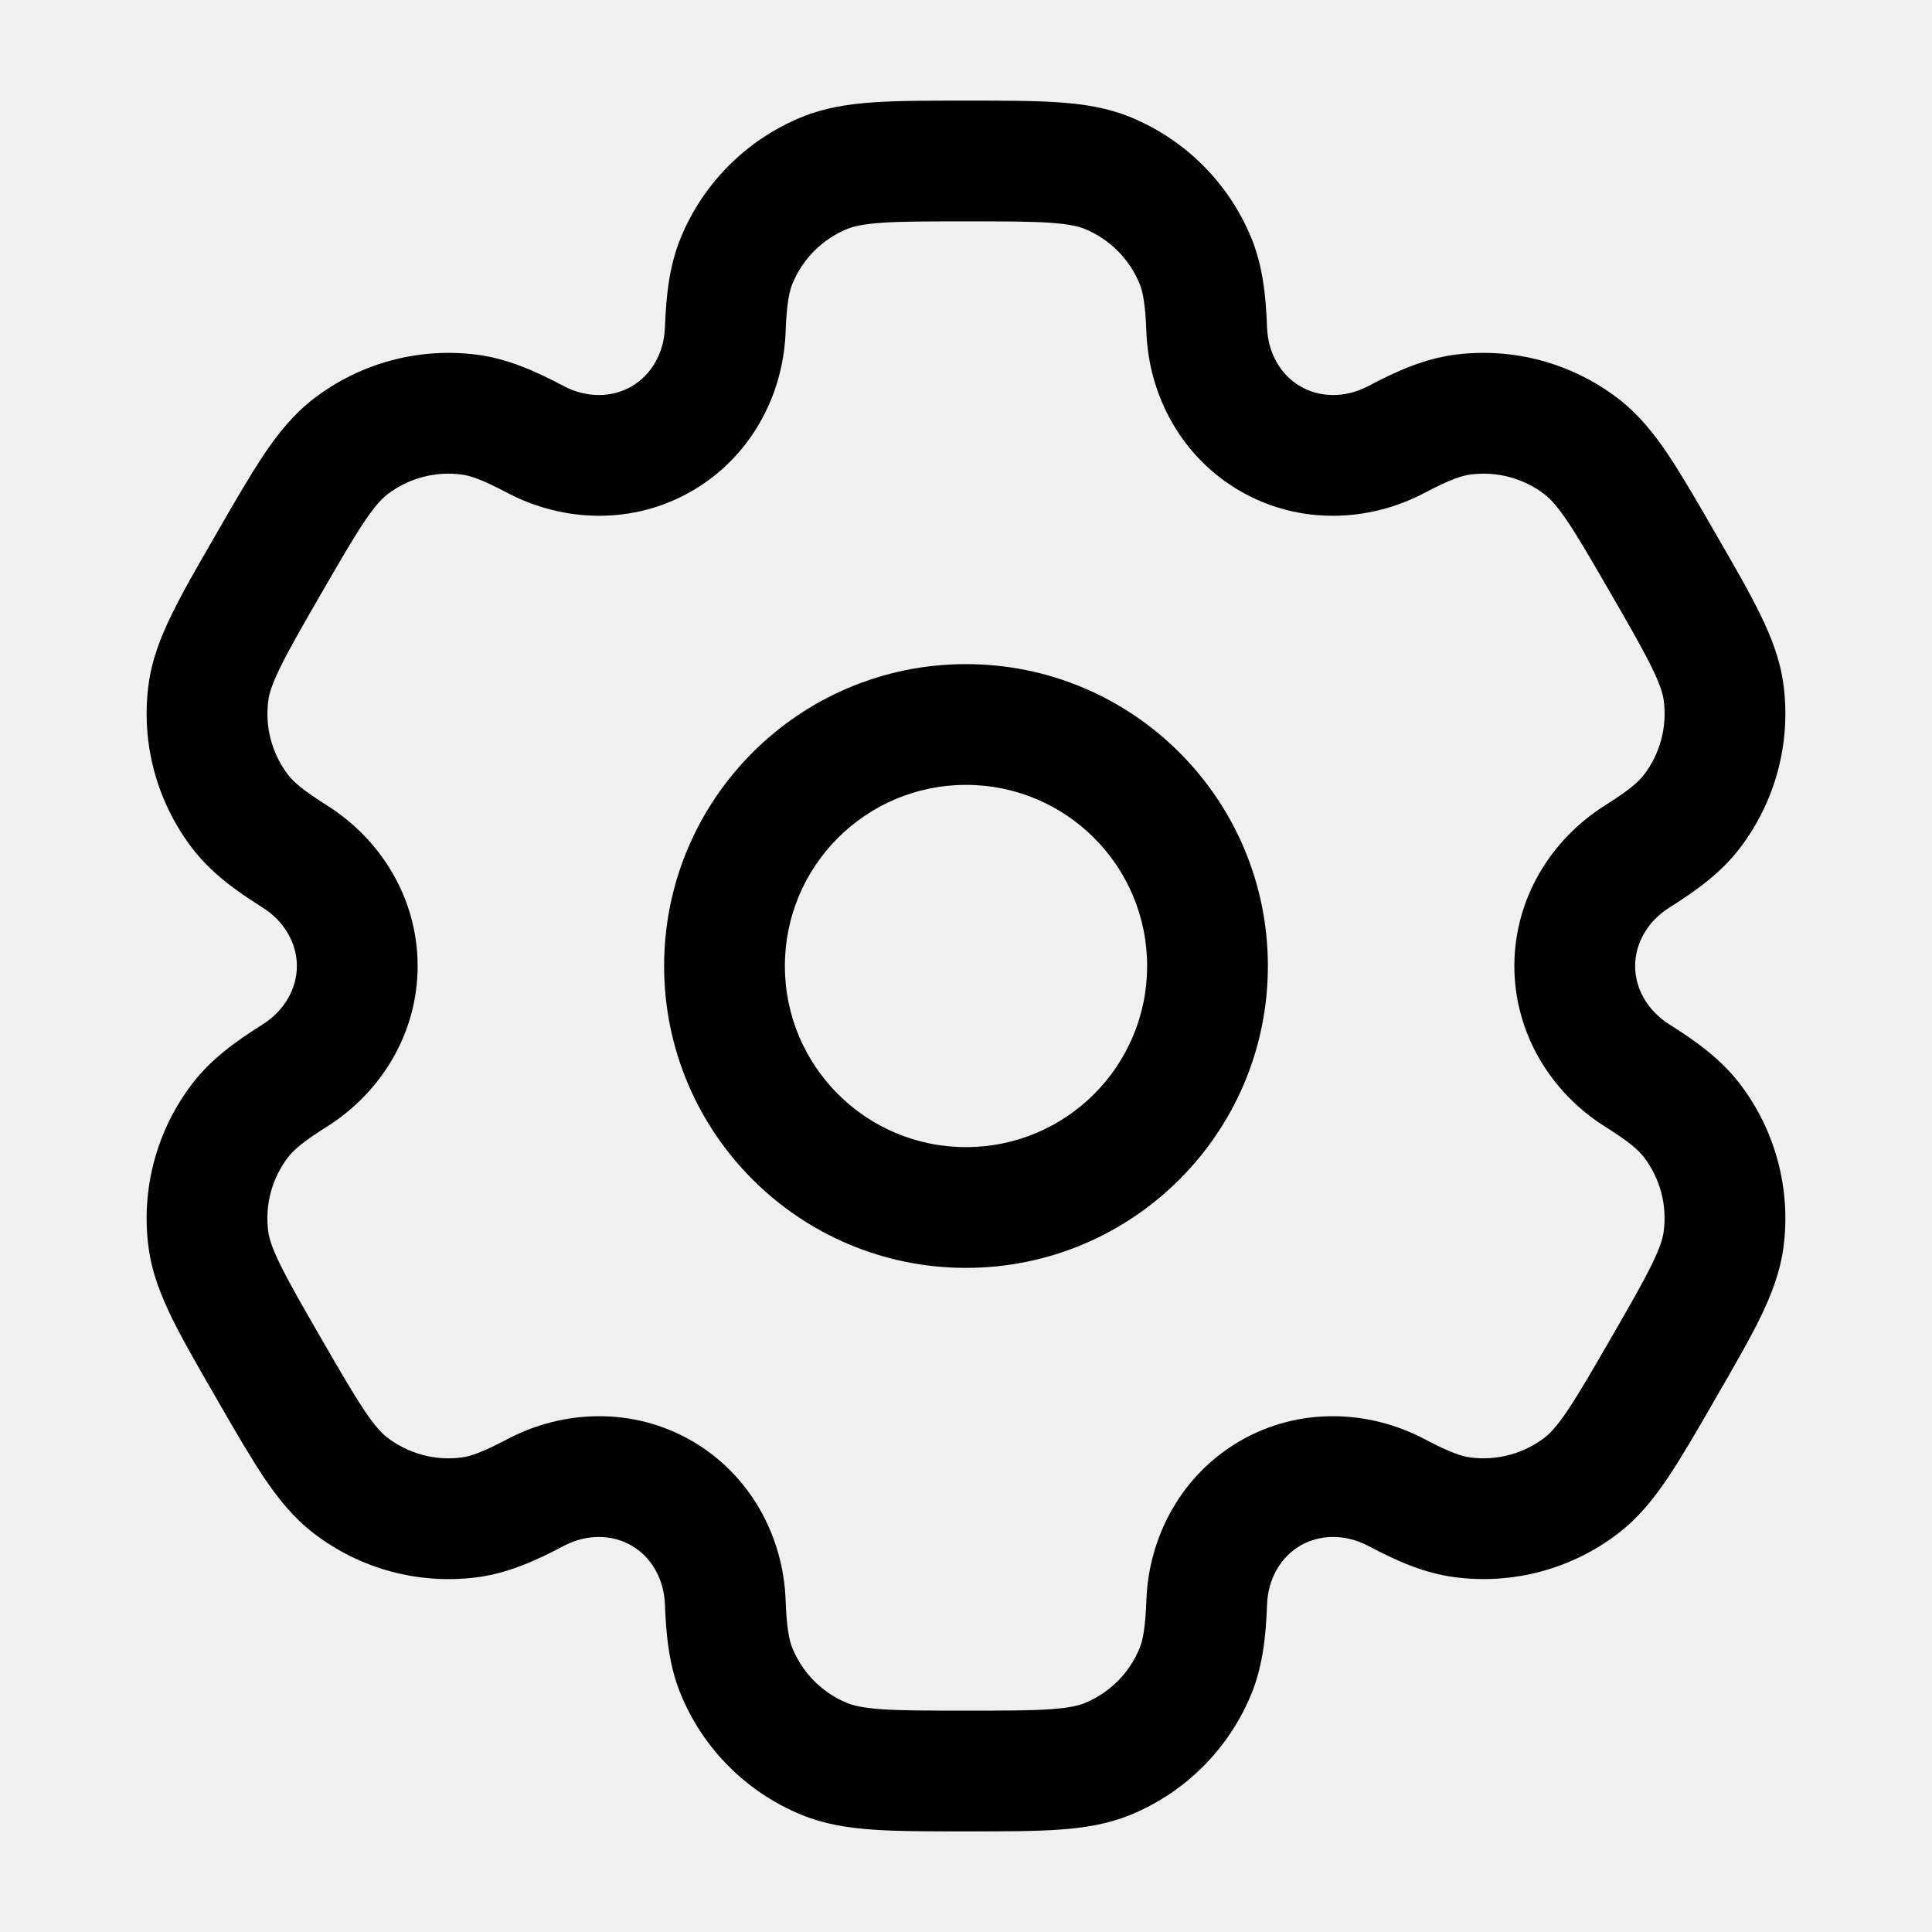
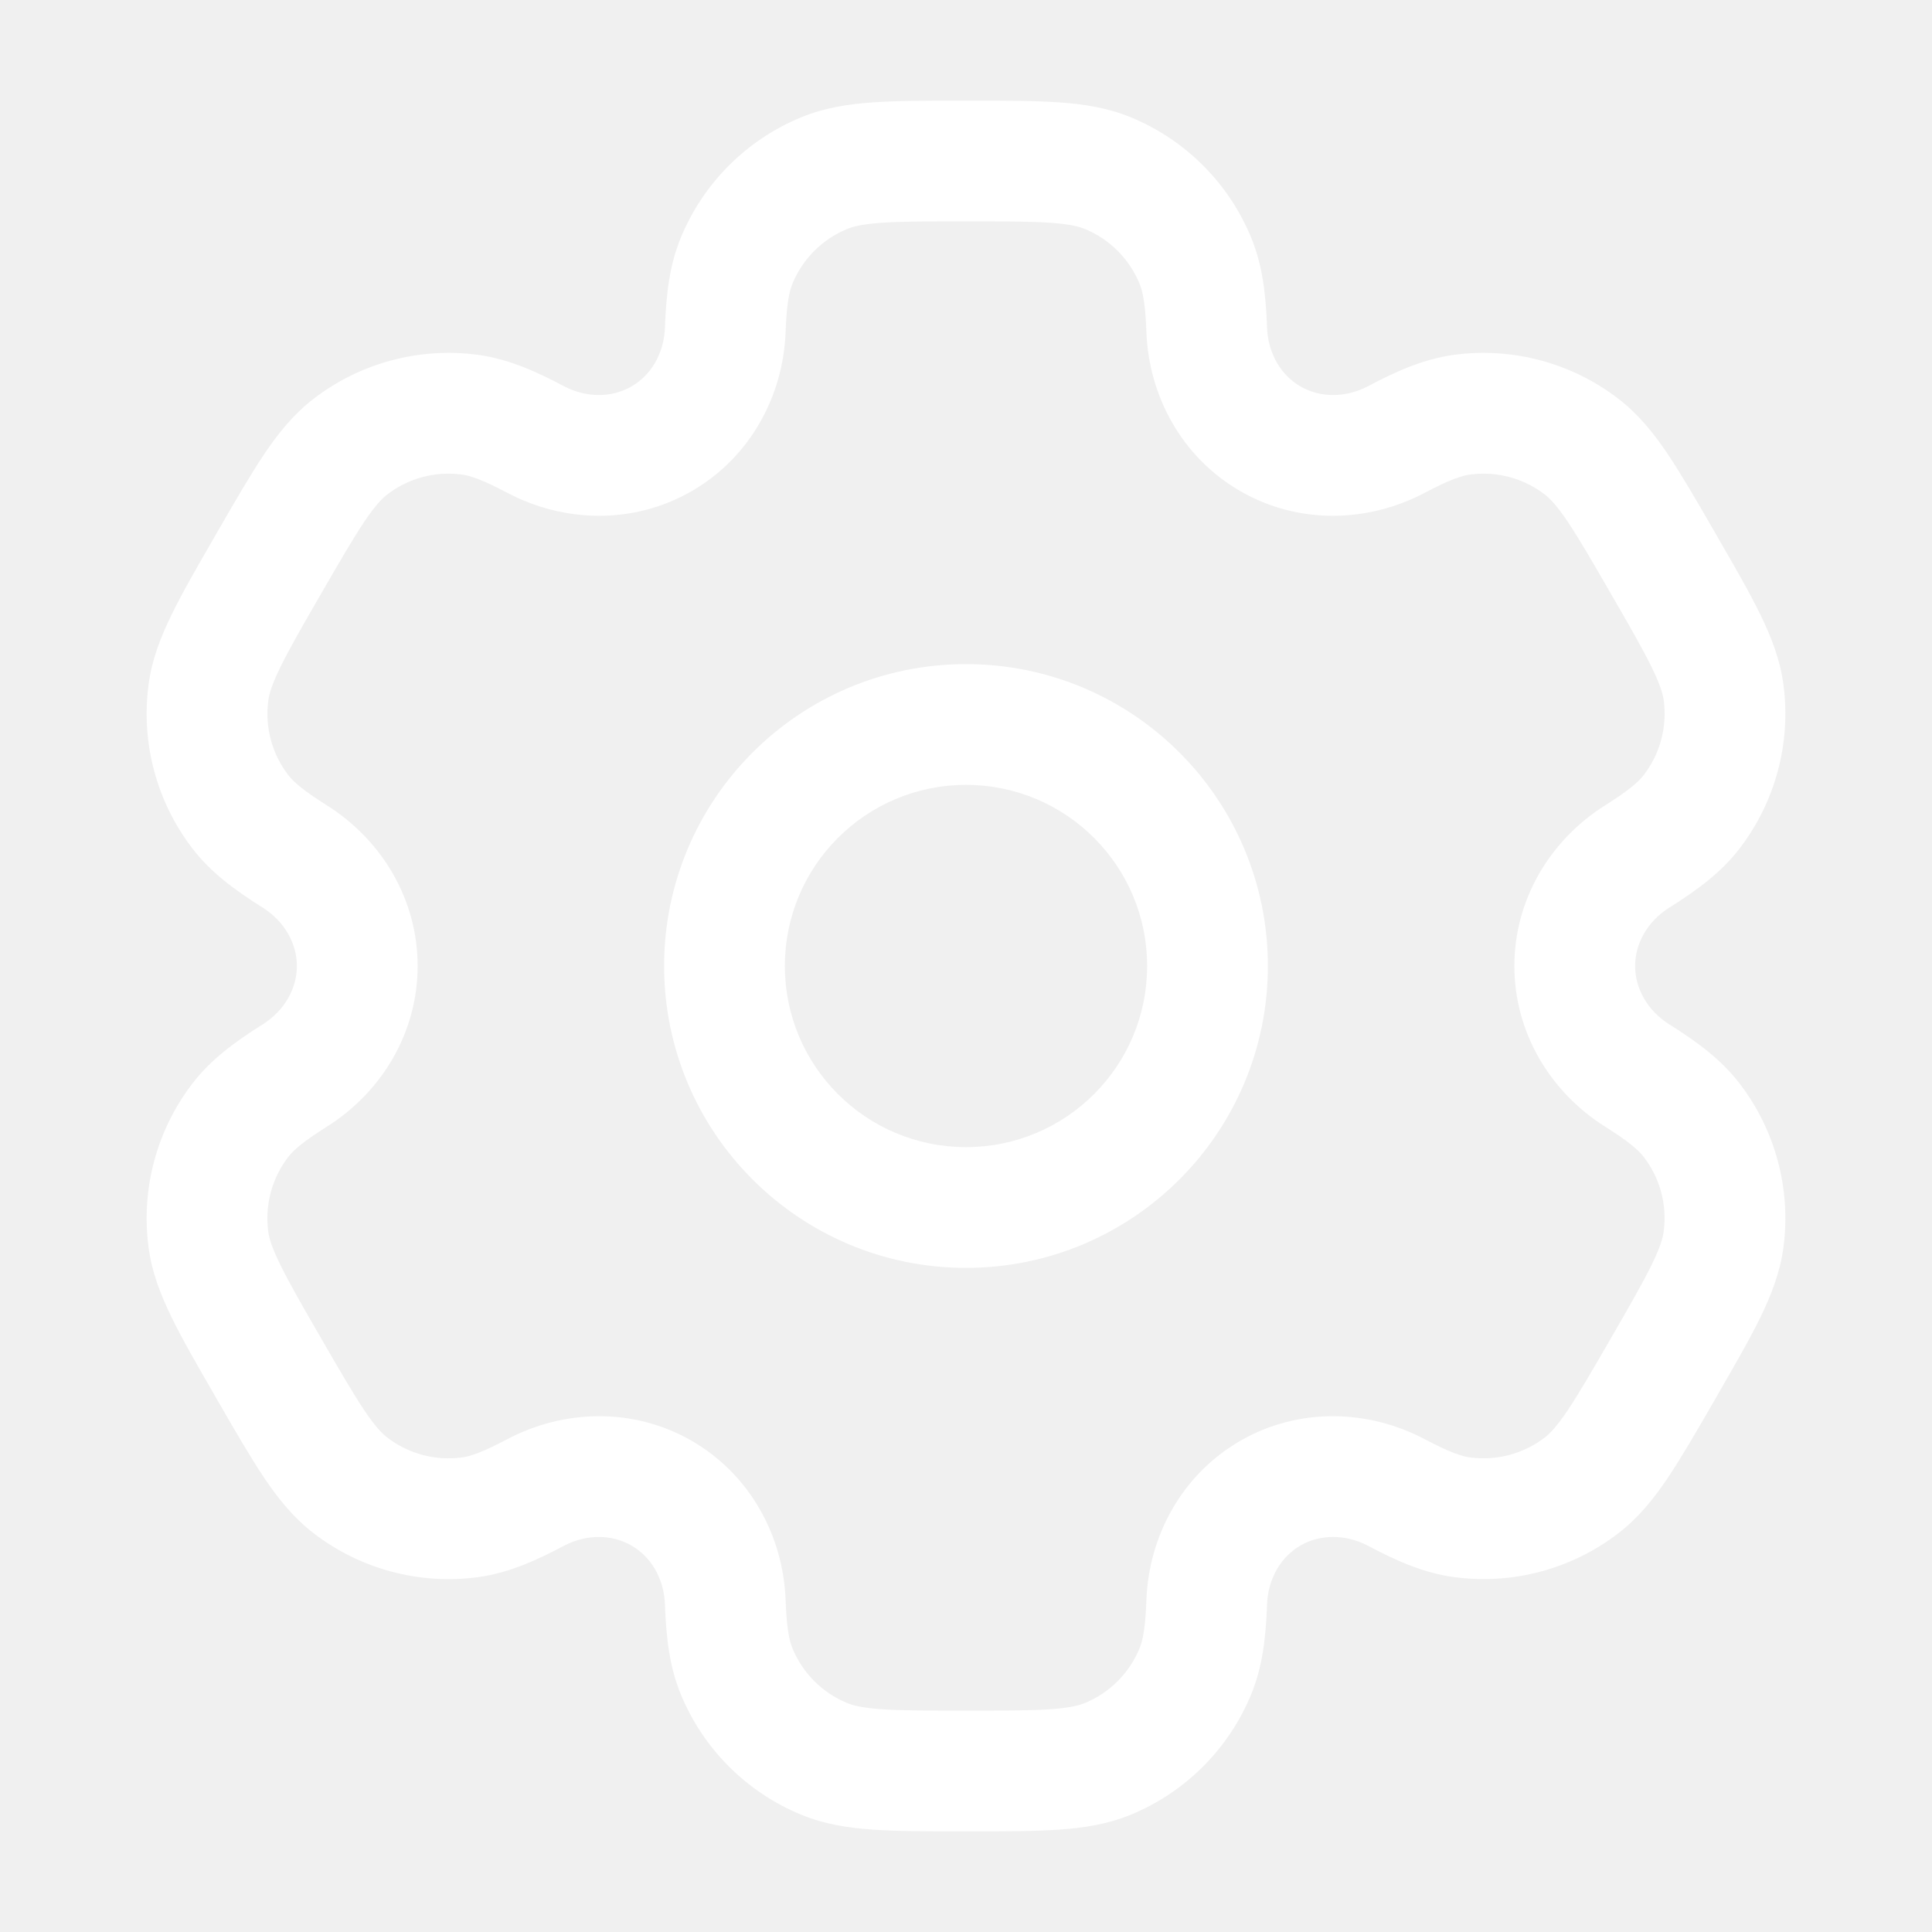
<svg xmlns="http://www.w3.org/2000/svg" width="64px" height="64px" viewBox="0 0 24 24" fill="none">
  <g id="SVGRepo_bgCarrier" stroke-width="0" />
  <g id="SVGRepo_tracerCarrier" stroke-linecap="round" stroke-linejoin="round" />
  <g id="SVGRepo_iconCarrier">
-     <path fill-rule="evenodd" clip-rule="evenodd" d="M12 8.25C9.929 8.25 8.25 9.929 8.25 12C8.25 14.071 9.929 15.75 12 15.75C14.071 15.75 15.75 14.071 15.75 12C15.75 9.929 14.071 8.25 12 8.25ZM9.75 12C9.75 10.757 10.757 9.75 12 9.75C13.243 9.75 14.25 10.757 14.25 12C14.25 13.243 13.243 14.25 12 14.25C10.757 14.25 9.75 13.243 9.75 12Z" fill="#000000" />
-     <path fill-rule="evenodd" clip-rule="evenodd" d="M11.975 1.25C11.53 1.25 11.159 1.25 10.855 1.271C10.537 1.292 10.238 1.339 9.948 1.459C9.274 1.738 8.738 2.274 8.459 2.948C8.314 3.298 8.275 3.668 8.26 4.07C8.248 4.393 8.085 4.663 7.844 4.801C7.603 4.94 7.288 4.947 7.003 4.796C6.647 4.608 6.307 4.457 5.931 4.407C5.208 4.312 4.476 4.508 3.898 4.952C3.648 5.144 3.458 5.38 3.281 5.643C3.111 5.897 2.925 6.218 2.703 6.603L2.678 6.647C2.455 7.032 2.27 7.353 2.136 7.627C1.996 7.913 1.886 8.195 1.845 8.507C1.75 9.23 1.946 9.961 2.39 10.54C2.621 10.841 2.922 11.06 3.262 11.274C3.536 11.446 3.688 11.722 3.688 12C3.688 12.278 3.536 12.554 3.262 12.726C2.922 12.94 2.621 13.159 2.39 13.46C1.946 14.039 1.75 14.77 1.845 15.493C1.886 15.805 1.996 16.087 2.136 16.373C2.27 16.647 2.455 16.968 2.678 17.353L2.703 17.397C2.925 17.782 3.111 18.103 3.281 18.357C3.458 18.62 3.648 18.856 3.898 19.048C4.476 19.492 5.208 19.688 5.931 19.593C6.307 19.543 6.647 19.392 7.003 19.204C7.288 19.053 7.603 19.06 7.844 19.199C8.085 19.337 8.248 19.607 8.26 19.93C8.275 20.332 8.314 20.702 8.459 21.052C8.738 21.726 9.274 22.262 9.948 22.541C10.238 22.661 10.537 22.708 10.855 22.729C11.159 22.75 11.53 22.75 11.975 22.75H12.025C12.47 22.75 12.841 22.75 13.145 22.729C13.463 22.708 13.762 22.661 14.052 22.541C14.726 22.262 15.262 21.726 15.541 21.052C15.686 20.702 15.725 20.332 15.74 19.93C15.752 19.607 15.915 19.337 16.156 19.198C16.397 19.06 16.712 19.053 16.997 19.204C17.353 19.392 17.693 19.543 18.069 19.592C18.792 19.688 19.524 19.492 20.102 19.048C20.352 18.856 20.542 18.62 20.719 18.357C20.889 18.103 21.075 17.782 21.297 17.397L21.322 17.353C21.544 16.968 21.73 16.647 21.864 16.373C22.004 16.087 22.113 15.805 22.155 15.493C22.25 14.77 22.054 14.038 21.61 13.46C21.379 13.159 21.078 12.94 20.738 12.726C20.464 12.554 20.312 12.278 20.312 12C20.312 11.722 20.464 11.446 20.738 11.274C21.078 11.06 21.379 10.841 21.61 10.54C22.054 9.961 22.25 9.23 22.155 8.507C22.114 8.195 22.004 7.913 21.864 7.627C21.73 7.353 21.545 7.032 21.322 6.647L21.297 6.603C21.075 6.218 20.889 5.897 20.719 5.643C20.542 5.38 20.352 5.144 20.102 4.952C19.524 4.508 18.792 4.312 18.069 4.407C17.693 4.457 17.353 4.608 16.997 4.796C16.712 4.947 16.397 4.94 16.156 4.801C15.915 4.663 15.752 4.393 15.74 4.07C15.725 3.668 15.686 3.298 15.541 2.948C15.262 2.274 14.726 1.738 14.052 1.459C13.762 1.339 13.463 1.292 13.145 1.271C12.841 1.25 12.47 1.25 12.025 1.25H11.975ZM10.522 2.845C10.599 2.813 10.716 2.784 10.957 2.767C11.204 2.75 11.524 2.75 12 2.75C12.476 2.75 12.796 2.75 13.043 2.767C13.284 2.784 13.401 2.813 13.478 2.845C13.785 2.972 14.028 3.215 14.155 3.522C14.195 3.618 14.228 3.769 14.241 4.126C14.271 4.918 14.68 5.681 15.406 6.1C16.132 6.52 16.997 6.492 17.698 6.122C18.014 5.955 18.161 5.908 18.265 5.895C18.594 5.851 18.926 5.94 19.189 6.142C19.255 6.193 19.34 6.28 19.474 6.48C19.613 6.686 19.773 6.963 20.011 7.375C20.249 7.787 20.408 8.064 20.517 8.287C20.623 8.504 20.657 8.62 20.668 8.703C20.711 9.032 20.622 9.364 20.42 9.627C20.356 9.71 20.242 9.814 19.94 10.004C19.268 10.426 18.812 11.162 18.812 12C18.812 12.838 19.268 13.574 19.94 13.996C20.242 14.186 20.356 14.29 20.42 14.373C20.622 14.636 20.711 14.968 20.667 15.297C20.657 15.38 20.623 15.496 20.517 15.713C20.408 15.935 20.249 16.212 20.011 16.625C19.773 17.037 19.612 17.314 19.474 17.52C19.339 17.72 19.255 17.807 19.189 17.858C18.926 18.059 18.594 18.148 18.265 18.105C18.161 18.092 18.014 18.045 17.698 17.878C16.997 17.508 16.132 17.48 15.406 17.899C14.68 18.319 14.271 19.082 14.241 19.874C14.228 20.231 14.195 20.382 14.155 20.478C14.028 20.785 13.785 21.028 13.478 21.155C13.401 21.187 13.284 21.216 13.043 21.233C12.796 21.25 12.476 21.25 12 21.25C11.524 21.25 11.204 21.25 10.957 21.233C10.716 21.216 10.599 21.187 10.522 21.155C10.215 21.028 9.972 20.785 9.845 20.478C9.805 20.382 9.772 20.231 9.759 19.874C9.729 19.082 9.32 18.319 8.594 17.899C7.868 17.48 7.003 17.508 6.302 17.878C5.986 18.045 5.839 18.092 5.735 18.105C5.406 18.149 5.074 18.059 4.811 17.858C4.745 17.807 4.66 17.72 4.526 17.52C4.388 17.314 4.227 17.037 3.989 16.625C3.751 16.213 3.592 15.936 3.483 15.713C3.376 15.496 3.343 15.38 3.332 15.297C3.289 14.968 3.378 14.636 3.58 14.373C3.644 14.29 3.758 14.186 4.06 13.996C4.732 13.574 5.188 12.838 5.188 12C5.188 11.162 4.732 10.426 4.06 10.004C3.758 9.814 3.644 9.71 3.58 9.627C3.378 9.364 3.289 9.031 3.333 8.703C3.343 8.62 3.377 8.504 3.483 8.287C3.592 8.064 3.751 7.787 3.989 7.375C4.227 6.963 4.388 6.686 4.526 6.48C4.661 6.28 4.745 6.193 4.811 6.142C5.074 5.94 5.406 5.851 5.735 5.895C5.839 5.908 5.986 5.955 6.302 6.122C7.003 6.492 7.868 6.52 8.594 6.1C9.32 5.681 9.729 4.918 9.759 4.126C9.772 3.769 9.805 3.618 9.845 3.522C9.972 3.215 10.215 2.972 10.522 2.845Z" fill="#000000" />
+     <path fill-rule="evenodd" clip-rule="evenodd" d="M12 8.25C9.929 8.25 8.25 9.929 8.25 12C8.25 14.071 9.929 15.75 12 15.75C14.071 15.75 15.75 14.071 15.75 12C15.75 9.929 14.071 8.25 12 8.25ZM9.75 12C9.75 10.757 10.757 9.75 12 9.75C13.243 9.75 14.25 10.757 14.25 12C14.25 13.243 13.243 14.25 12 14.25C10.757 14.25 9.75 13.243 9.75 12Z" fill="white" />
+     <path fill-rule="evenodd" clip-rule="evenodd" d="M11.975 1.25C11.53 1.25 11.159 1.25 10.855 1.271C10.537 1.292 10.238 1.339 9.948 1.459C9.274 1.738 8.738 2.274 8.459 2.948C8.314 3.298 8.275 3.668 8.26 4.07C8.248 4.393 8.085 4.663 7.844 4.801C7.603 4.94 7.288 4.947 7.003 4.796C6.647 4.608 6.307 4.457 5.931 4.407C5.208 4.312 4.476 4.508 3.898 4.952C3.648 5.144 3.458 5.38 3.281 5.643C3.111 5.897 2.925 6.218 2.703 6.603L2.678 6.647C2.455 7.032 2.27 7.353 2.136 7.627C1.996 7.913 1.886 8.195 1.845 8.507C1.75 9.23 1.946 9.961 2.39 10.54C2.621 10.841 2.922 11.06 3.262 11.274C3.536 11.446 3.688 11.722 3.688 12C3.688 12.278 3.536 12.554 3.262 12.726C2.922 12.94 2.621 13.159 2.39 13.46C1.946 14.039 1.75 14.77 1.845 15.493C1.886 15.805 1.996 16.087 2.136 16.373C2.27 16.647 2.455 16.968 2.678 17.353L2.703 17.397C2.925 17.782 3.111 18.103 3.281 18.357C3.458 18.62 3.648 18.856 3.898 19.048C4.476 19.492 5.208 19.688 5.931 19.593C6.307 19.543 6.647 19.392 7.003 19.204C7.288 19.053 7.603 19.06 7.844 19.199C8.085 19.337 8.248 19.607 8.26 19.93C8.275 20.332 8.314 20.702 8.459 21.052C8.738 21.726 9.274 22.262 9.948 22.541C10.238 22.661 10.537 22.708 10.855 22.729C11.159 22.75 11.53 22.75 11.975 22.75H12.025C12.47 22.75 12.841 22.75 13.145 22.729C13.463 22.708 13.762 22.661 14.052 22.541C14.726 22.262 15.262 21.726 15.541 21.052C15.686 20.702 15.725 20.332 15.74 19.93C15.752 19.607 15.915 19.337 16.156 19.198C16.397 19.06 16.712 19.053 16.997 19.204C17.353 19.392 17.693 19.543 18.069 19.592C18.792 19.688 19.524 19.492 20.102 19.048C20.352 18.856 20.542 18.62 20.719 18.357C20.889 18.103 21.075 17.782 21.297 17.397L21.322 17.353C21.544 16.968 21.73 16.647 21.864 16.373C22.004 16.087 22.113 15.805 22.155 15.493C22.25 14.77 22.054 14.038 21.61 13.46C21.379 13.159 21.078 12.94 20.738 12.726C20.464 12.554 20.312 12.278 20.312 12C20.312 11.722 20.464 11.446 20.738 11.274C21.078 11.06 21.379 10.841 21.61 10.54C22.054 9.961 22.25 9.23 22.155 8.507C22.114 8.195 22.004 7.913 21.864 7.627C21.73 7.353 21.545 7.032 21.322 6.647L21.297 6.603C21.075 6.218 20.889 5.897 20.719 5.643C20.542 5.38 20.352 5.144 20.102 4.952C19.524 4.508 18.792 4.312 18.069 4.407C17.693 4.457 17.353 4.608 16.997 4.796C16.712 4.947 16.397 4.94 16.156 4.801C15.915 4.663 15.752 4.393 15.74 4.07C15.725 3.668 15.686 3.298 15.541 2.948C15.262 2.274 14.726 1.738 14.052 1.459C13.762 1.339 13.463 1.292 13.145 1.271C12.841 1.25 12.47 1.25 12.025 1.25H11.975ZM10.522 2.845C10.599 2.813 10.716 2.784 10.957 2.767C11.204 2.75 11.524 2.75 12 2.75C12.476 2.75 12.796 2.75 13.043 2.767C13.284 2.784 13.401 2.813 13.478 2.845C13.785 2.972 14.028 3.215 14.155 3.522C14.195 3.618 14.228 3.769 14.241 4.126C14.271 4.918 14.68 5.681 15.406 6.1C16.132 6.52 16.997 6.492 17.698 6.122C18.014 5.955 18.161 5.908 18.265 5.895C18.594 5.851 18.926 5.94 19.189 6.142C19.255 6.193 19.34 6.28 19.474 6.48C19.613 6.686 19.773 6.963 20.011 7.375C20.249 7.787 20.408 8.064 20.517 8.287C20.623 8.504 20.657 8.62 20.668 8.703C20.711 9.032 20.622 9.364 20.42 9.627C20.356 9.71 20.242 9.814 19.94 10.004C19.268 10.426 18.812 11.162 18.812 12C18.812 12.838 19.268 13.574 19.94 13.996C20.242 14.186 20.356 14.29 20.42 14.373C20.622 14.636 20.711 14.968 20.667 15.297C20.657 15.38 20.623 15.496 20.517 15.713C20.408 15.935 20.249 16.212 20.011 16.625C19.773 17.037 19.612 17.314 19.474 17.52C19.339 17.72 19.255 17.807 19.189 17.858C18.926 18.059 18.594 18.148 18.265 18.105C18.161 18.092 18.014 18.045 17.698 17.878C16.997 17.508 16.132 17.48 15.406 17.899C14.68 18.319 14.271 19.082 14.241 19.874C14.228 20.231 14.195 20.382 14.155 20.478C14.028 20.785 13.785 21.028 13.478 21.155C13.401 21.187 13.284 21.216 13.043 21.233C12.796 21.25 12.476 21.25 12 21.25C11.524 21.25 11.204 21.25 10.957 21.233C10.716 21.216 10.599 21.187 10.522 21.155C10.215 21.028 9.972 20.785 9.845 20.478C9.805 20.382 9.772 20.231 9.759 19.874C9.729 19.082 9.32 18.319 8.594 17.899C7.868 17.48 7.003 17.508 6.302 17.878C5.986 18.045 5.839 18.092 5.735 18.105C5.406 18.149 5.074 18.059 4.811 17.858C4.745 17.807 4.66 17.72 4.526 17.52C4.388 17.314 4.227 17.037 3.989 16.625C3.751 16.213 3.592 15.936 3.483 15.713C3.376 15.496 3.343 15.38 3.332 15.297C3.289 14.968 3.378 14.636 3.58 14.373C3.644 14.29 3.758 14.186 4.06 13.996C4.732 13.574 5.188 12.838 5.188 12C5.188 11.162 4.732 10.426 4.06 10.004C3.758 9.814 3.644 9.71 3.58 9.627C3.378 9.364 3.289 9.031 3.333 8.703C3.343 8.62 3.377 8.504 3.483 8.287C3.592 8.064 3.751 7.787 3.989 7.375C4.227 6.963 4.388 6.686 4.526 6.48C4.661 6.28 4.745 6.193 4.811 6.142C5.074 5.94 5.406 5.851 5.735 5.895C5.839 5.908 5.986 5.955 6.302 6.122C7.003 6.492 7.868 6.52 8.594 6.1C9.32 5.681 9.729 4.918 9.759 4.126C9.772 3.769 9.805 3.618 9.845 3.522C9.972 3.215 10.215 2.972 10.522 2.845Z" fill="white" />
  </g>
</svg>
